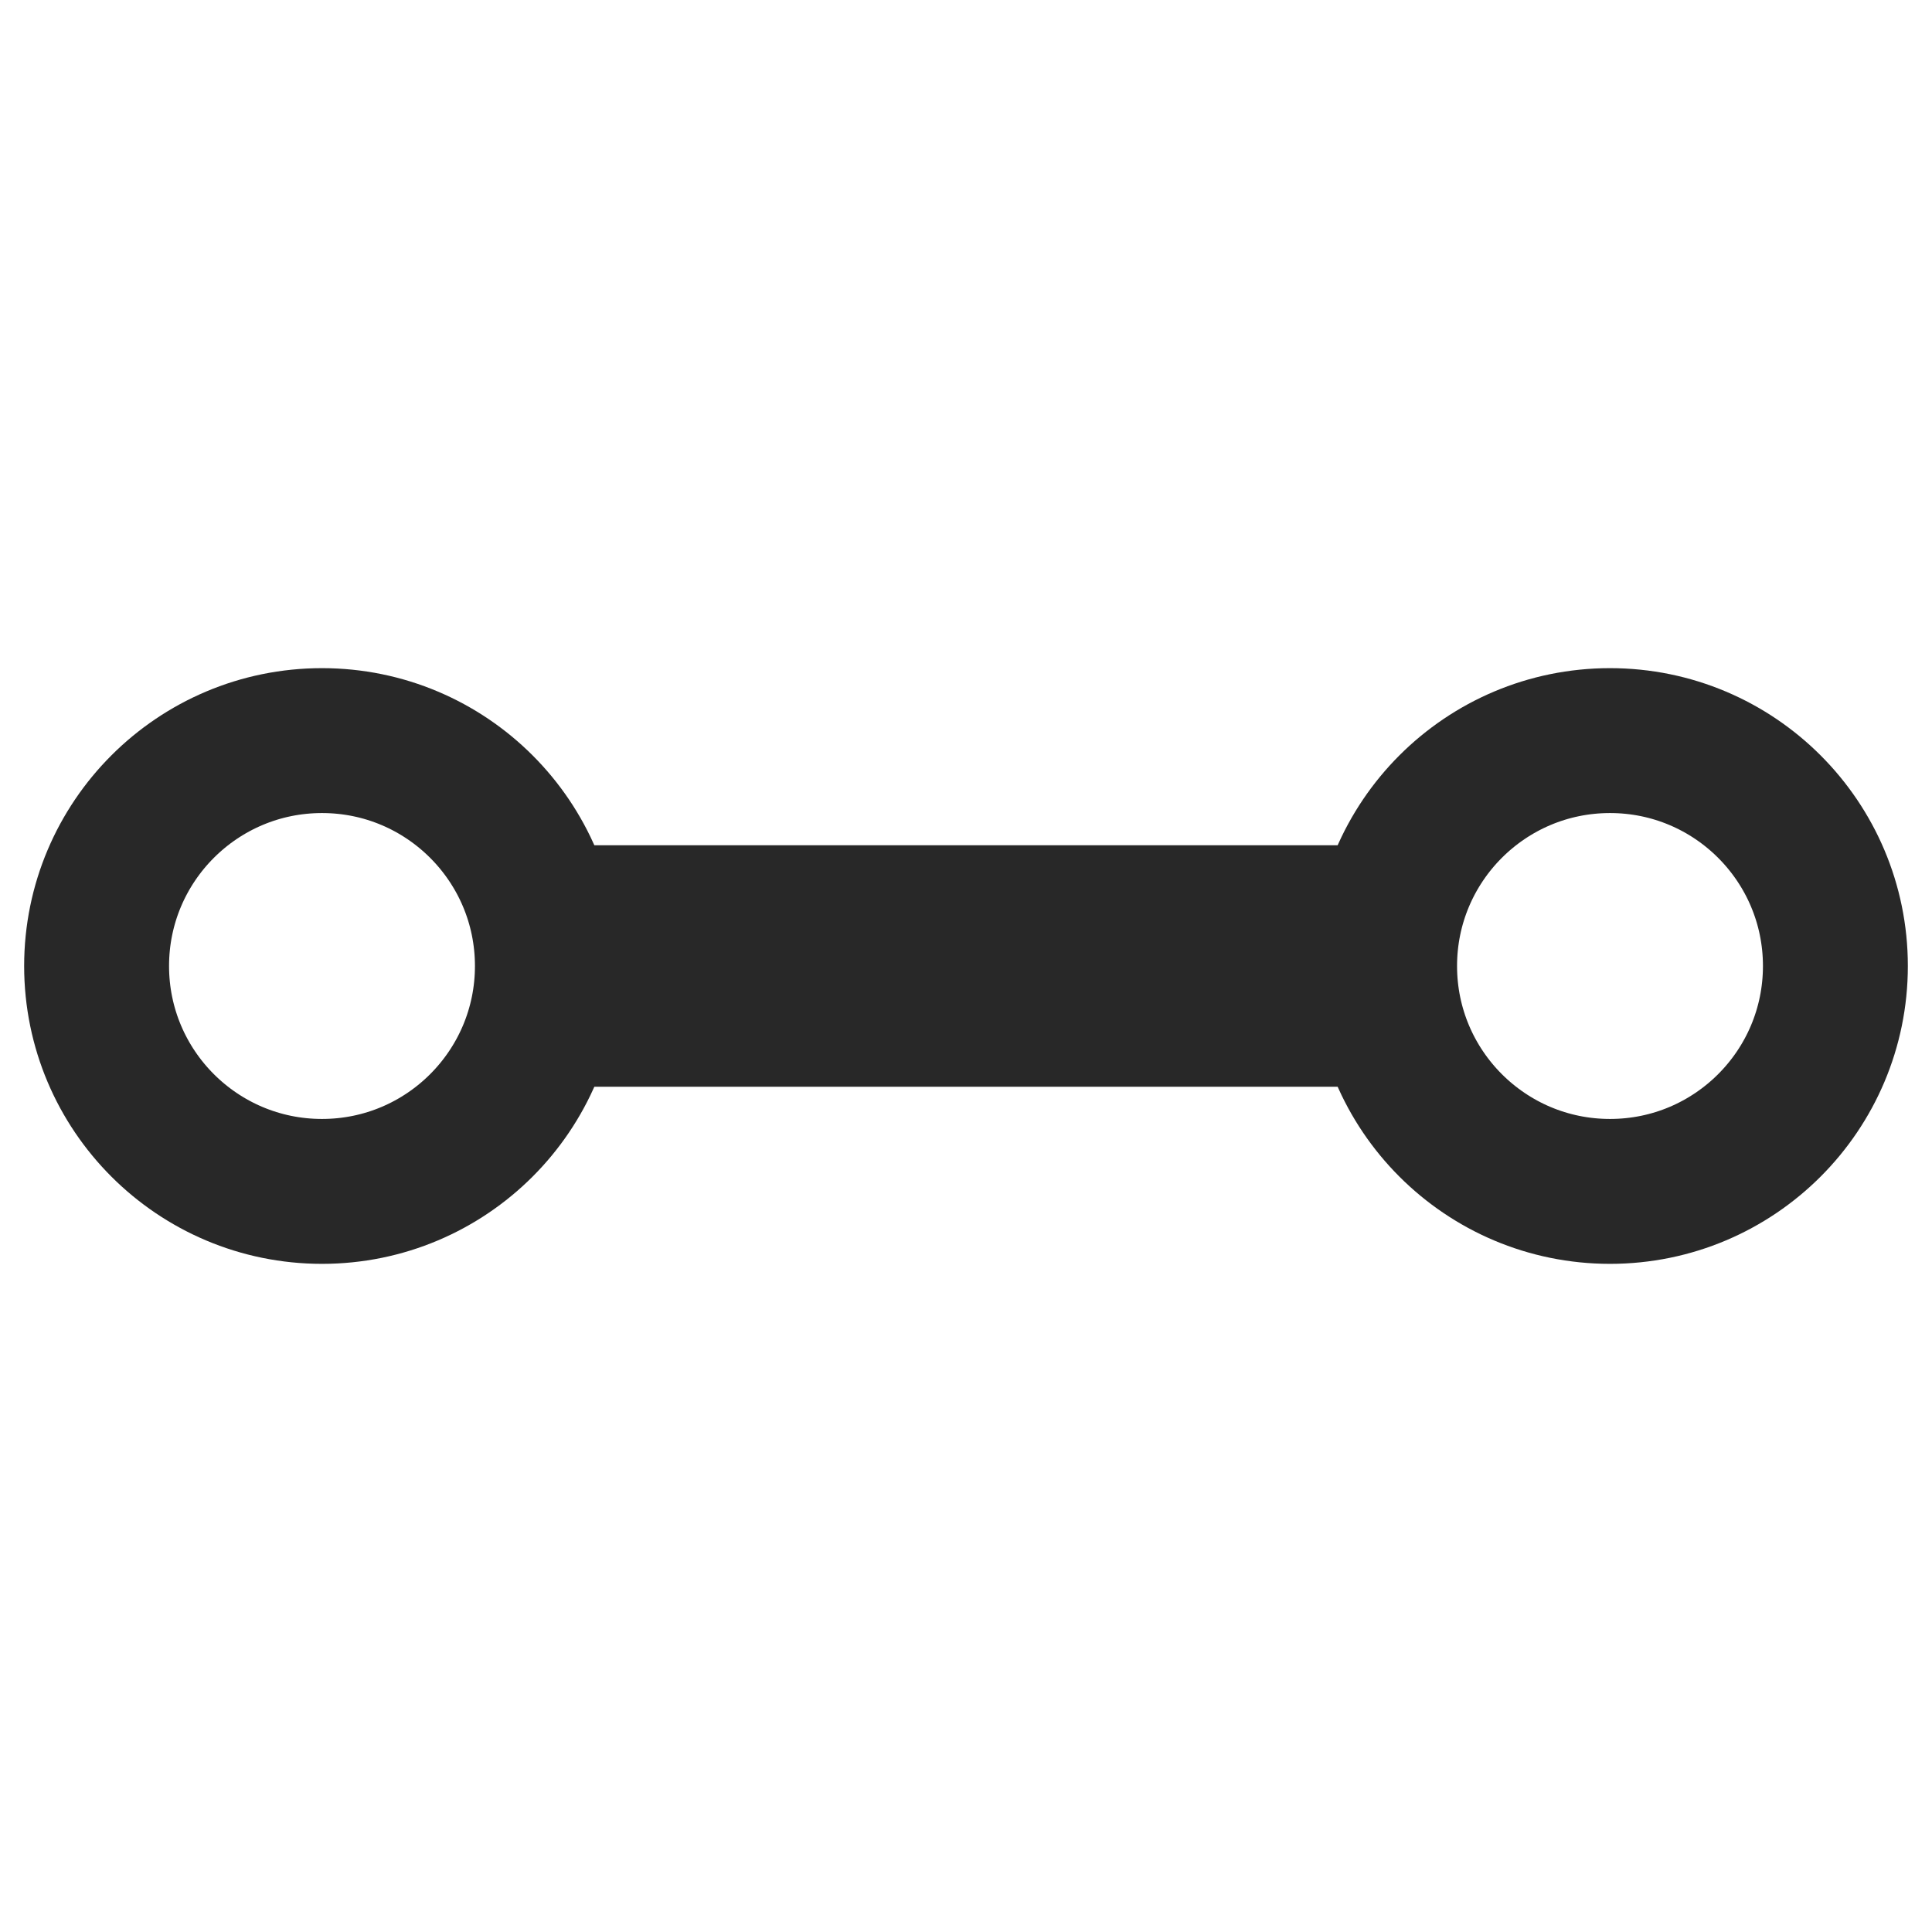
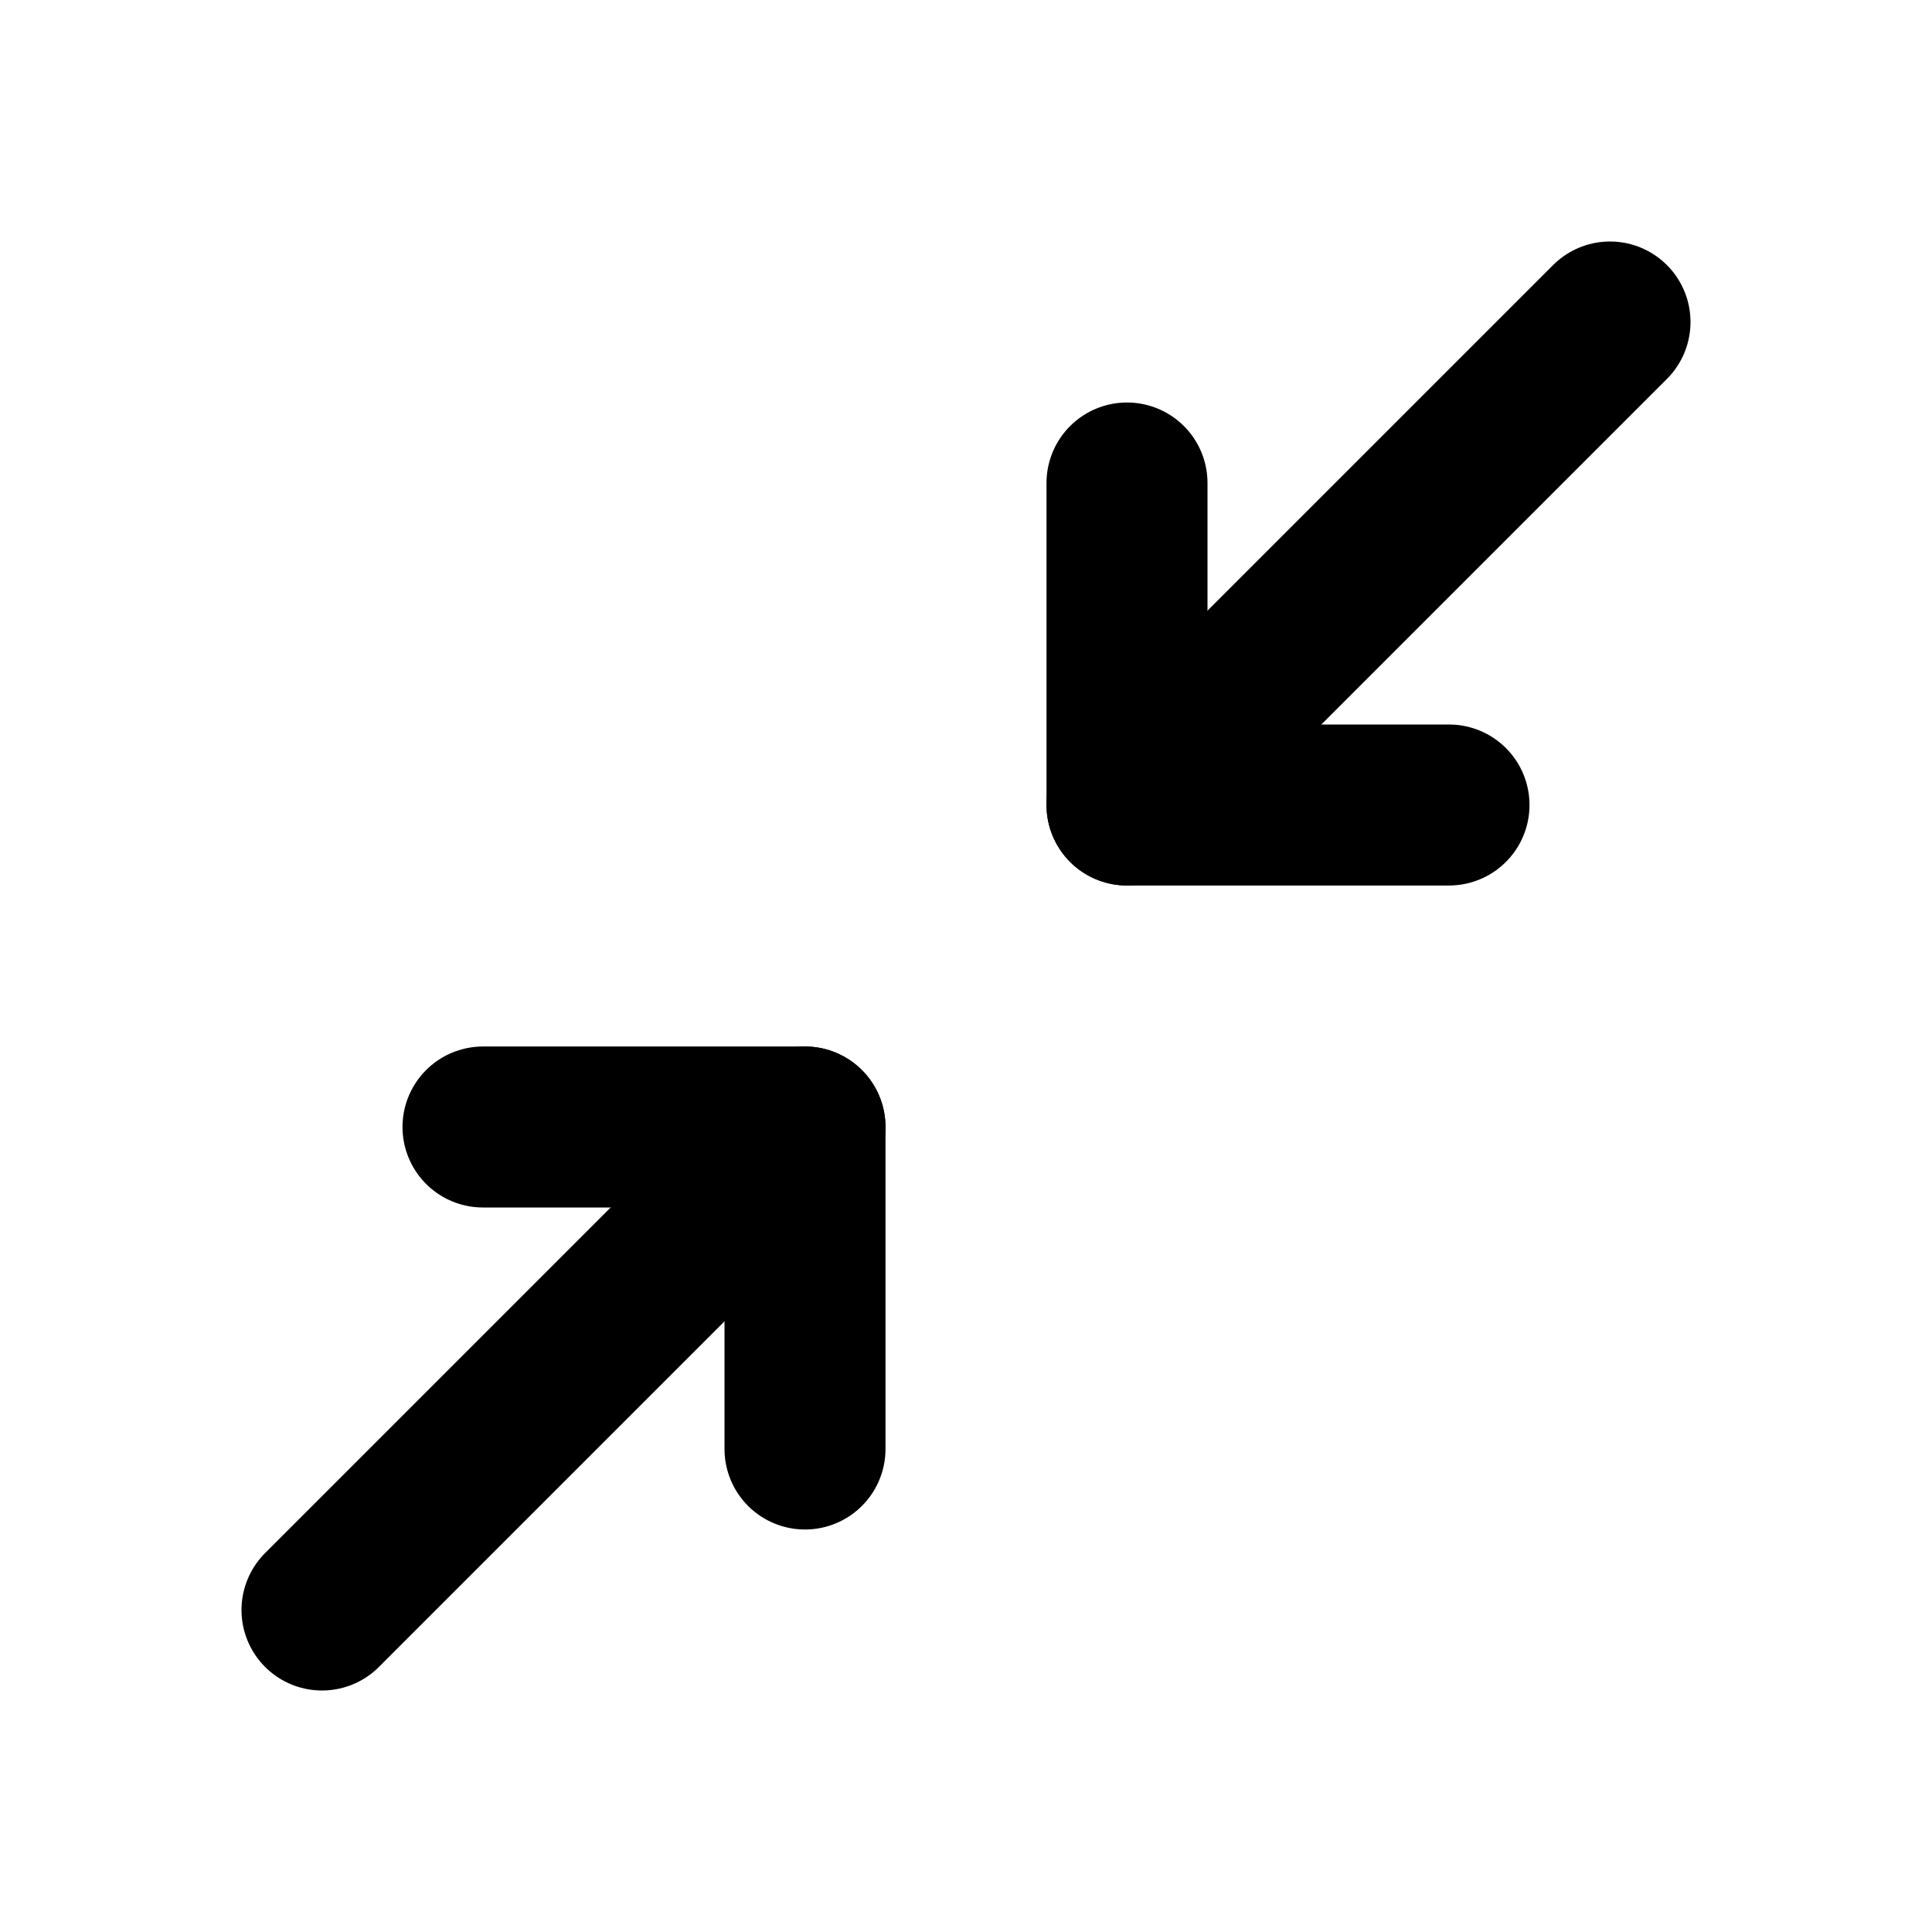
- <svg xmlns="http://www.w3.org/2000/svg" version="1.1" id="Layer_1" x="0px" y="0px" viewBox="0 0 24 24" style="enable-background:new 0 0 24 24;" xml:space="preserve">
-   <style type="text/css">
- 	.st0{fill-rule:evenodd;clip-rule:evenodd;fill:none;stroke:#282828;stroke-width:1.8;stroke-miterlimit:10;}
- 	.st1{fill:none;stroke:#282828;stroke-width:3;stroke-miterlimit:10;}
- </style>
-   <g>
-     <circle class="st0" cx="4" cy="12" r="2.8" />
-     <circle class="st0" cx="20" cy="12" r="2.8" />
-     <line class="st1" x1="7" y1="12" x2="17.2" y2="12" />
-   </g>
+ <svg xmlns="http://www.w3.org/2000/svg" class="icon icon-tabler icon-tabler-arrows-diagonal-minimize-2" width="24" height="24" viewBox="0 0 24 24" stroke-width="2" stroke="currentColor" fill="none" stroke-linecap="round" stroke-linejoin="round">
+   <path stroke="none" d="M0 0h24v24H0z" fill="none" />
+   <path d="M18 10h-4v-4" />
+   <path d="M20 4l-6 6" />
+   <path d="M6 14h4v4" />
+   <path d="M10 14l-6 6" />
</svg>
